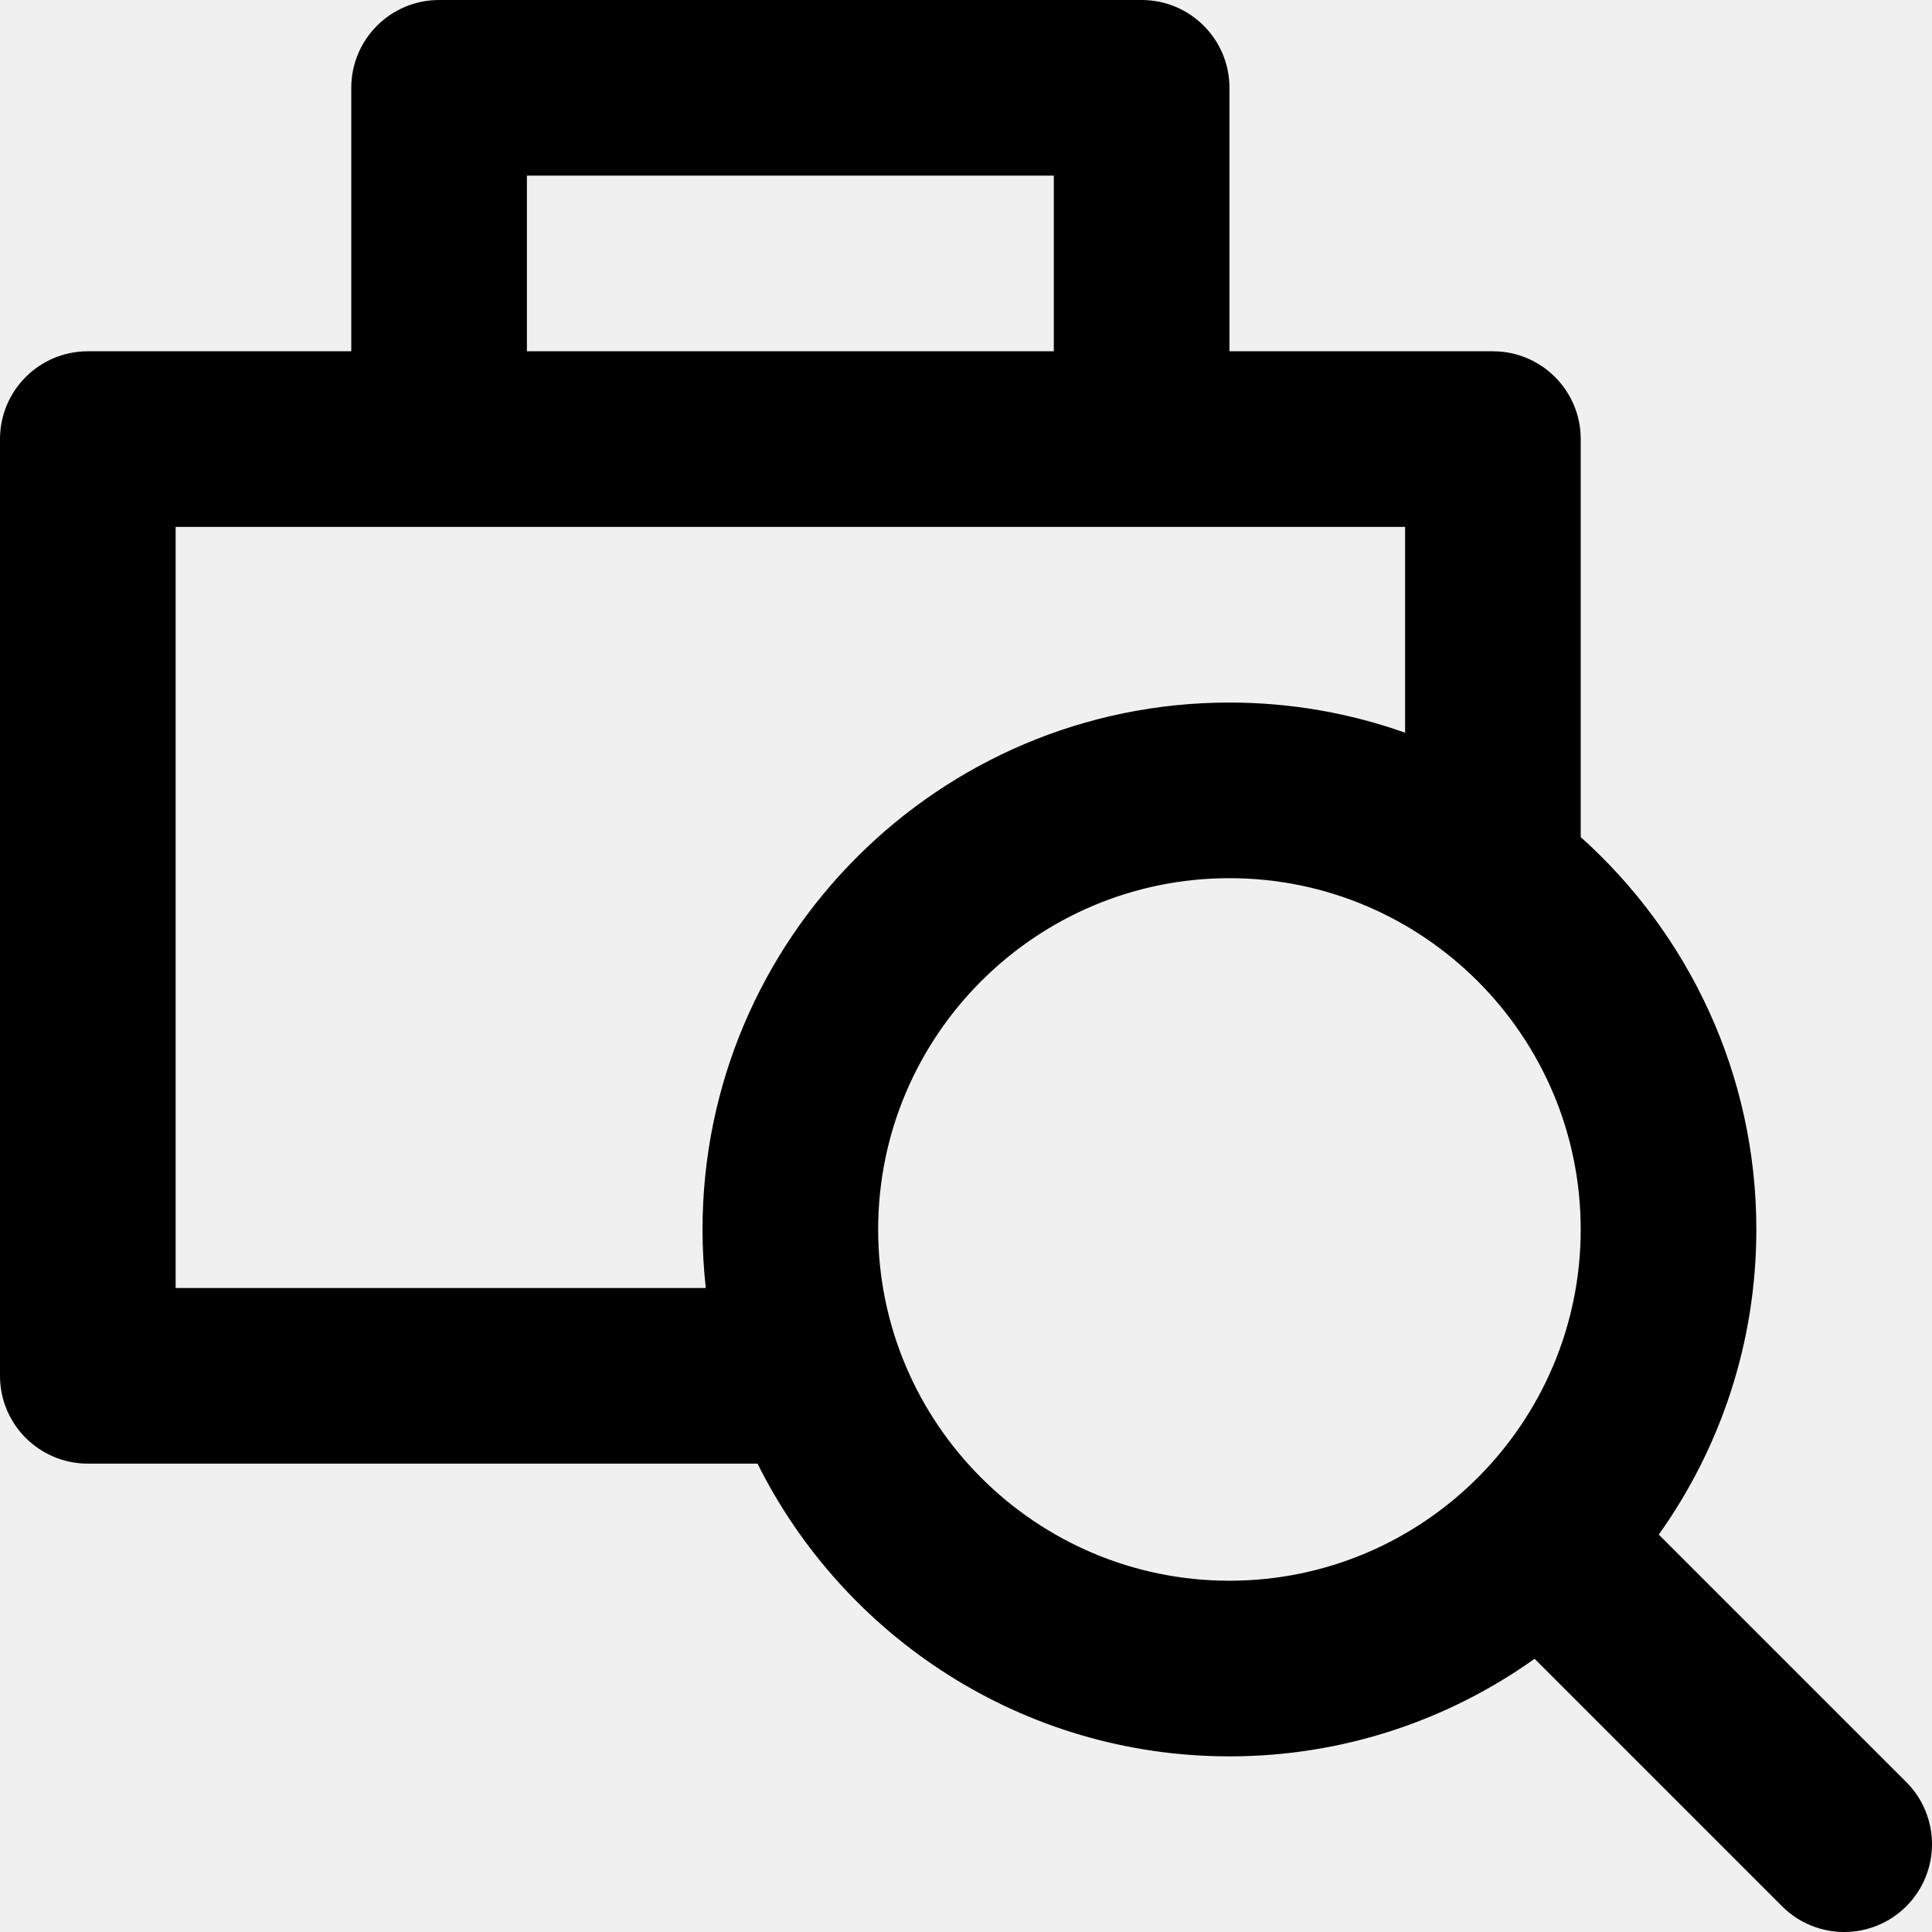
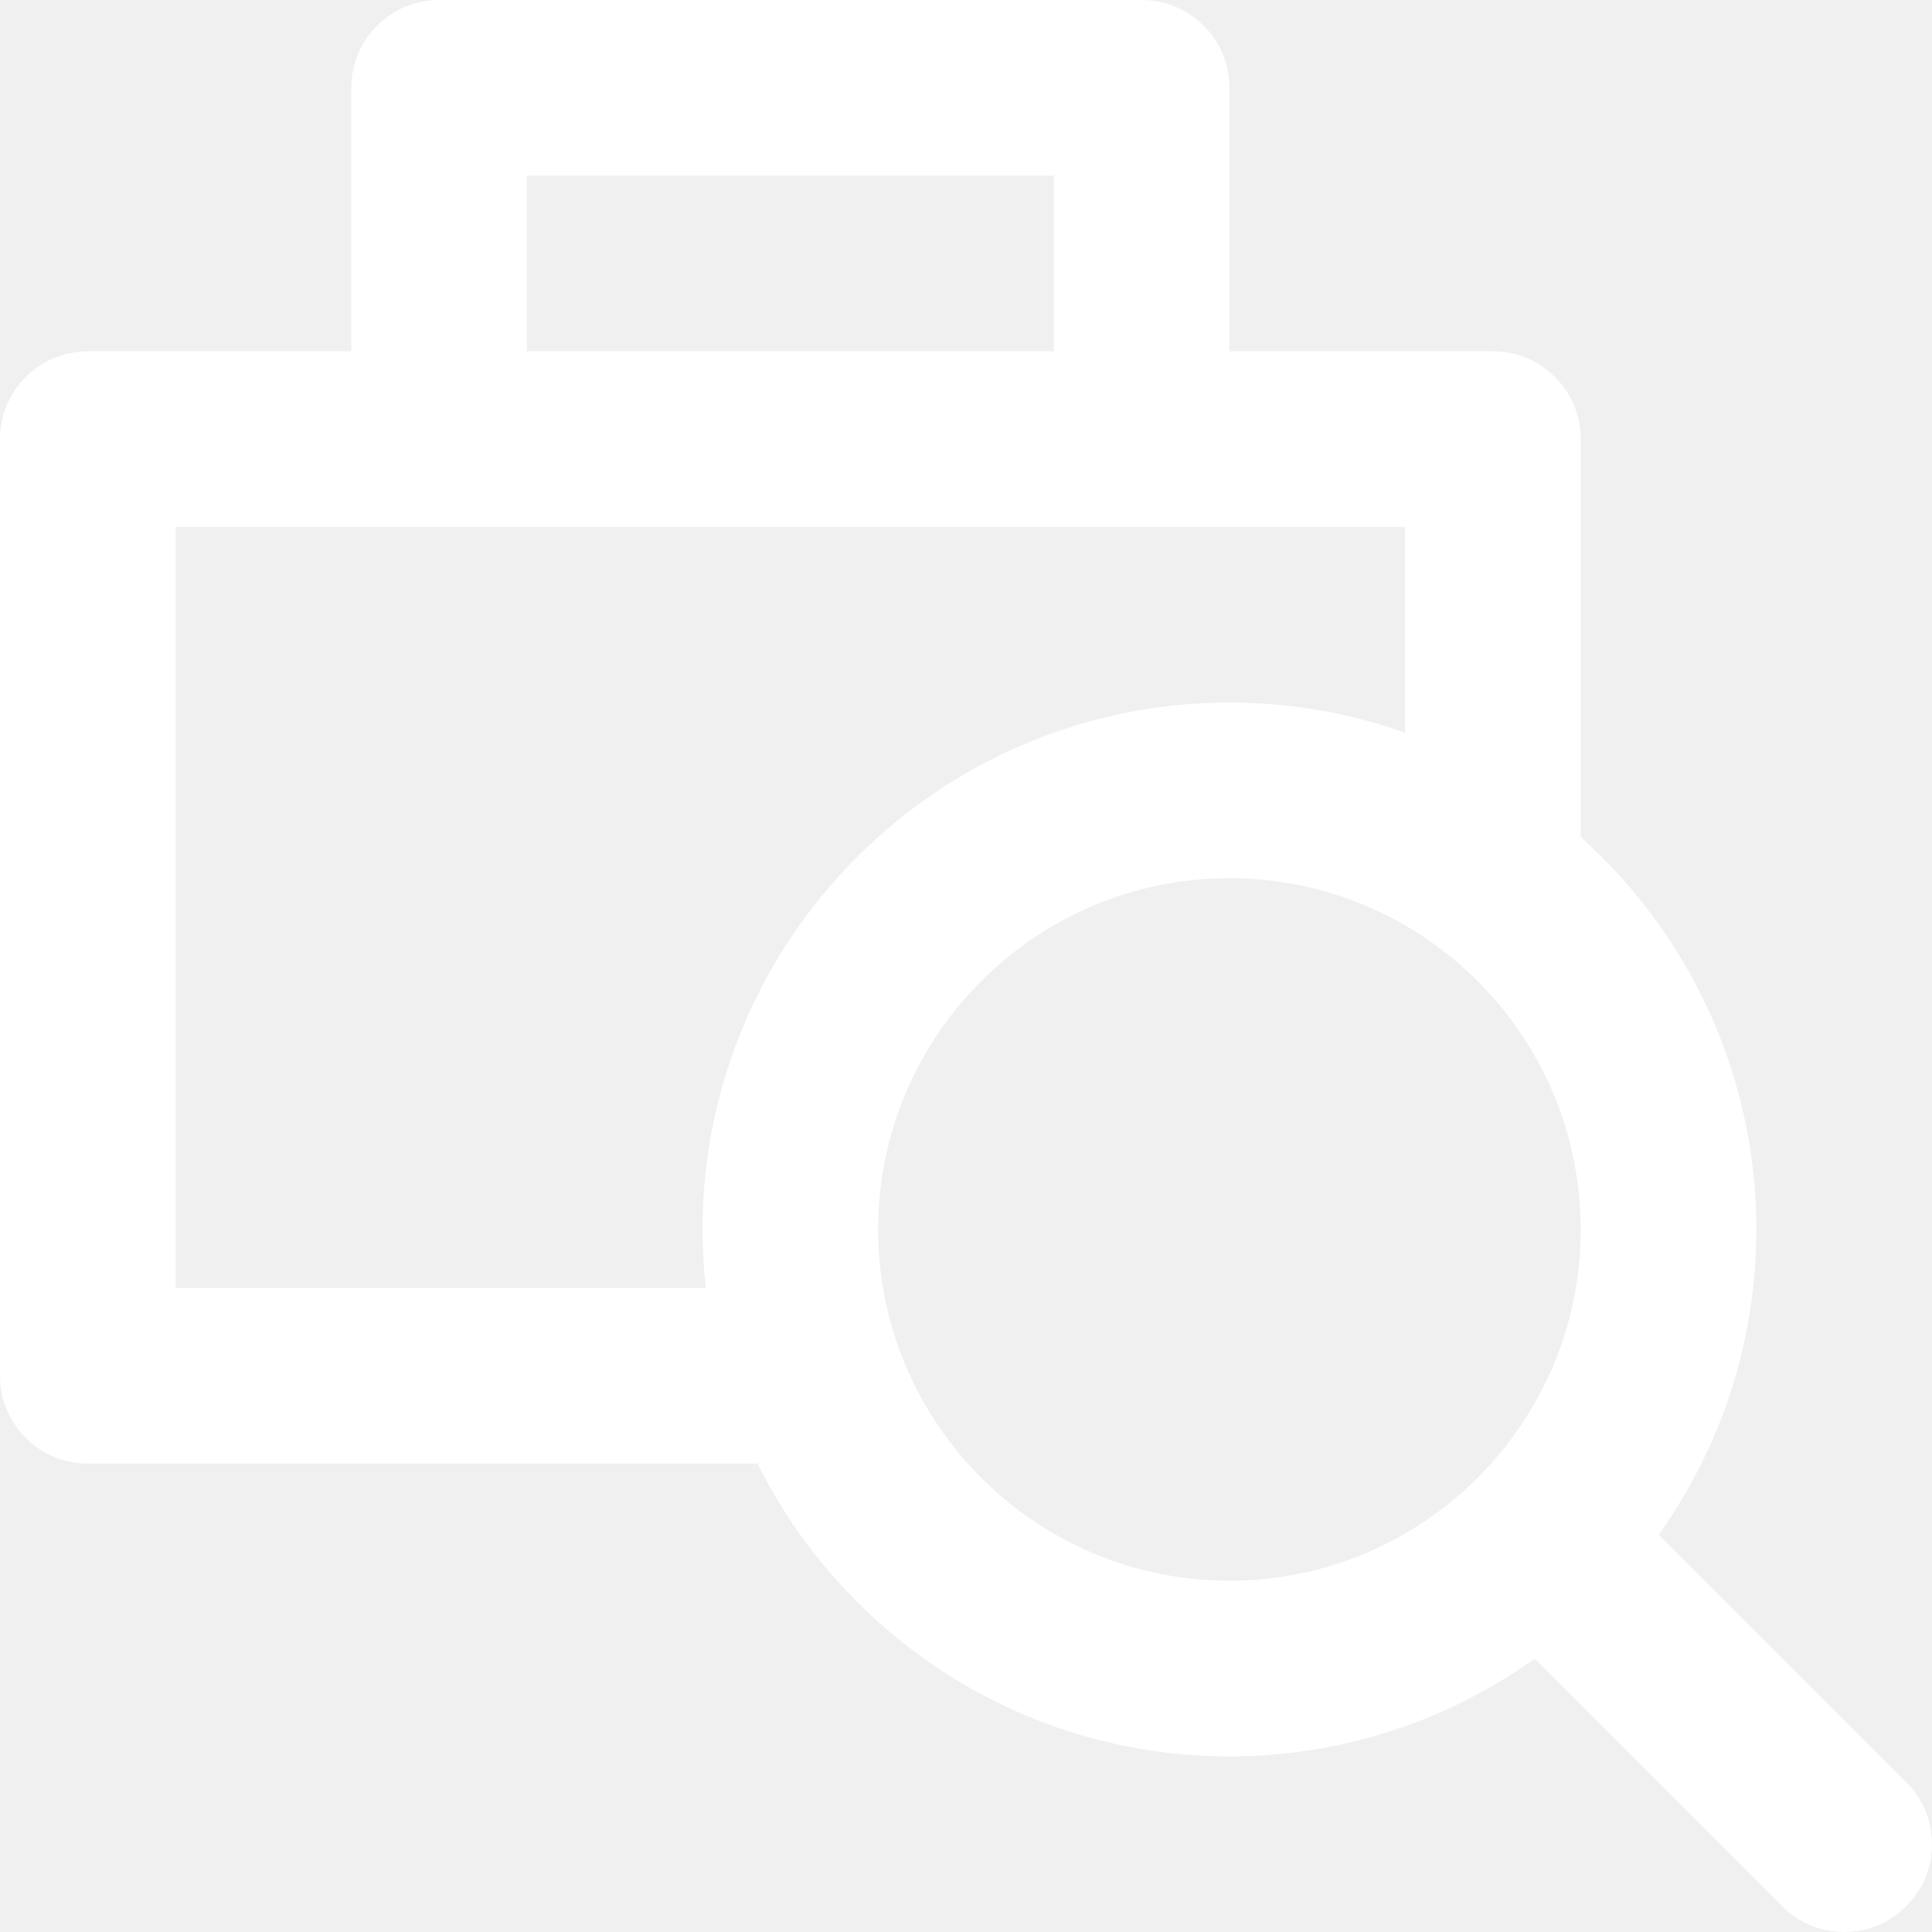
- <svg xmlns="http://www.w3.org/2000/svg" fill="#000000" height="800px" width="800px" version="1.1" id="Layer_1" viewBox="0 0 330 330" xml:space="preserve">
+ <svg xmlns="http://www.w3.org/2000/svg" fill="#ffffff" height="800px" width="800px" version="1.1" id="Layer_1" viewBox="0 0 330 330" xml:space="preserve">
  <path id="XMLID_512_" d="M325.606,304.393l-42.276-42.275c10.49-14.716,16.666-32.71,16.666-52.118  c0-26.593-11.598-50.526-29.996-67.017V75.001c0-8.284-6.716-15-15-15h-45v-45c0-8.284-6.716-15-15-15H75c-8.284,0-15,6.716-15,15  v45H15c-8.284,0-15,6.716-15,15V235c0,8.284,6.716,15,15,15h114.391c14.752,29.608,45.34,50,80.605,50  c19.41,0,37.404-6.177,52.122-16.668l42.275,42.275C307.322,328.535,311.161,330,315,330s7.678-1.464,10.606-4.393  C331.465,319.748,331.465,310.251,325.606,304.393z M90,30.001h90v30H90V30.001z M30,220V90.001h45h120h45v35.148  c-9.39-3.33-19.487-5.149-30.004-5.149c-49.626,0-90,40.374-90,90c0,3.38,0.193,6.715,0.559,10H30z M149.996,210  c0-33.084,26.916-60,60-60s60,26.916,60,60s-26.916,60-60,60S149.996,243.084,149.996,210z" />
</svg>
